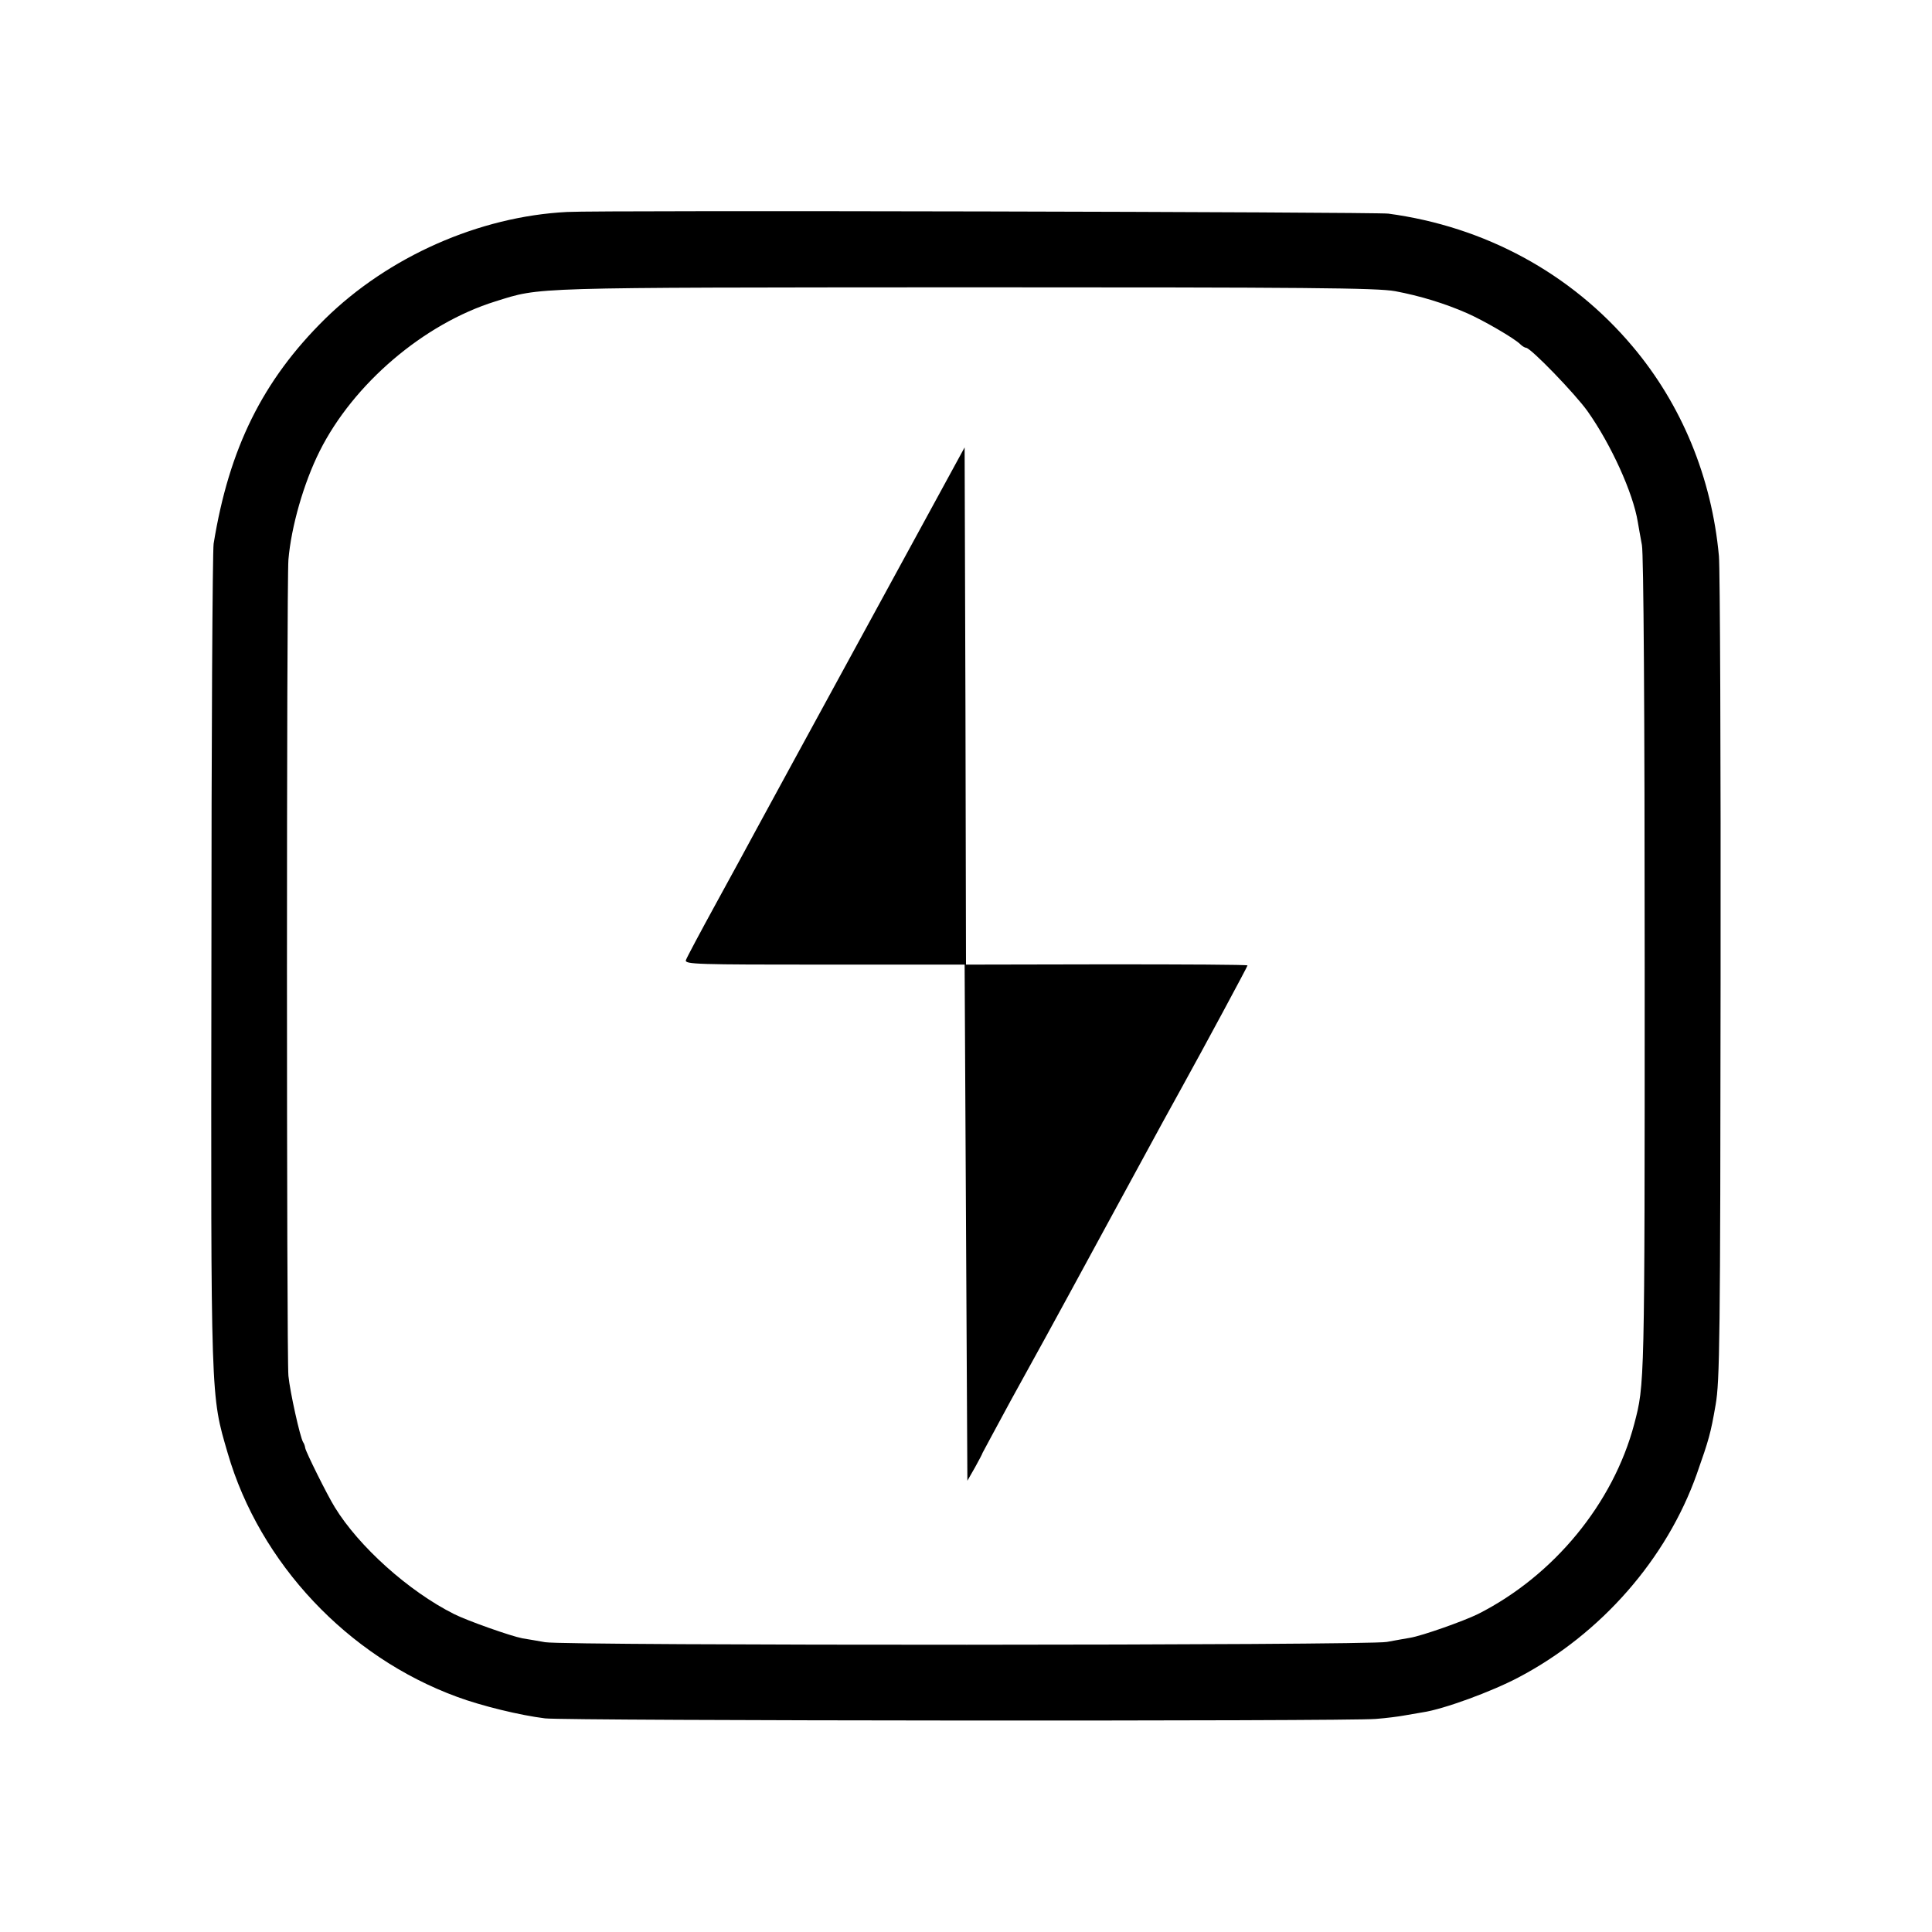
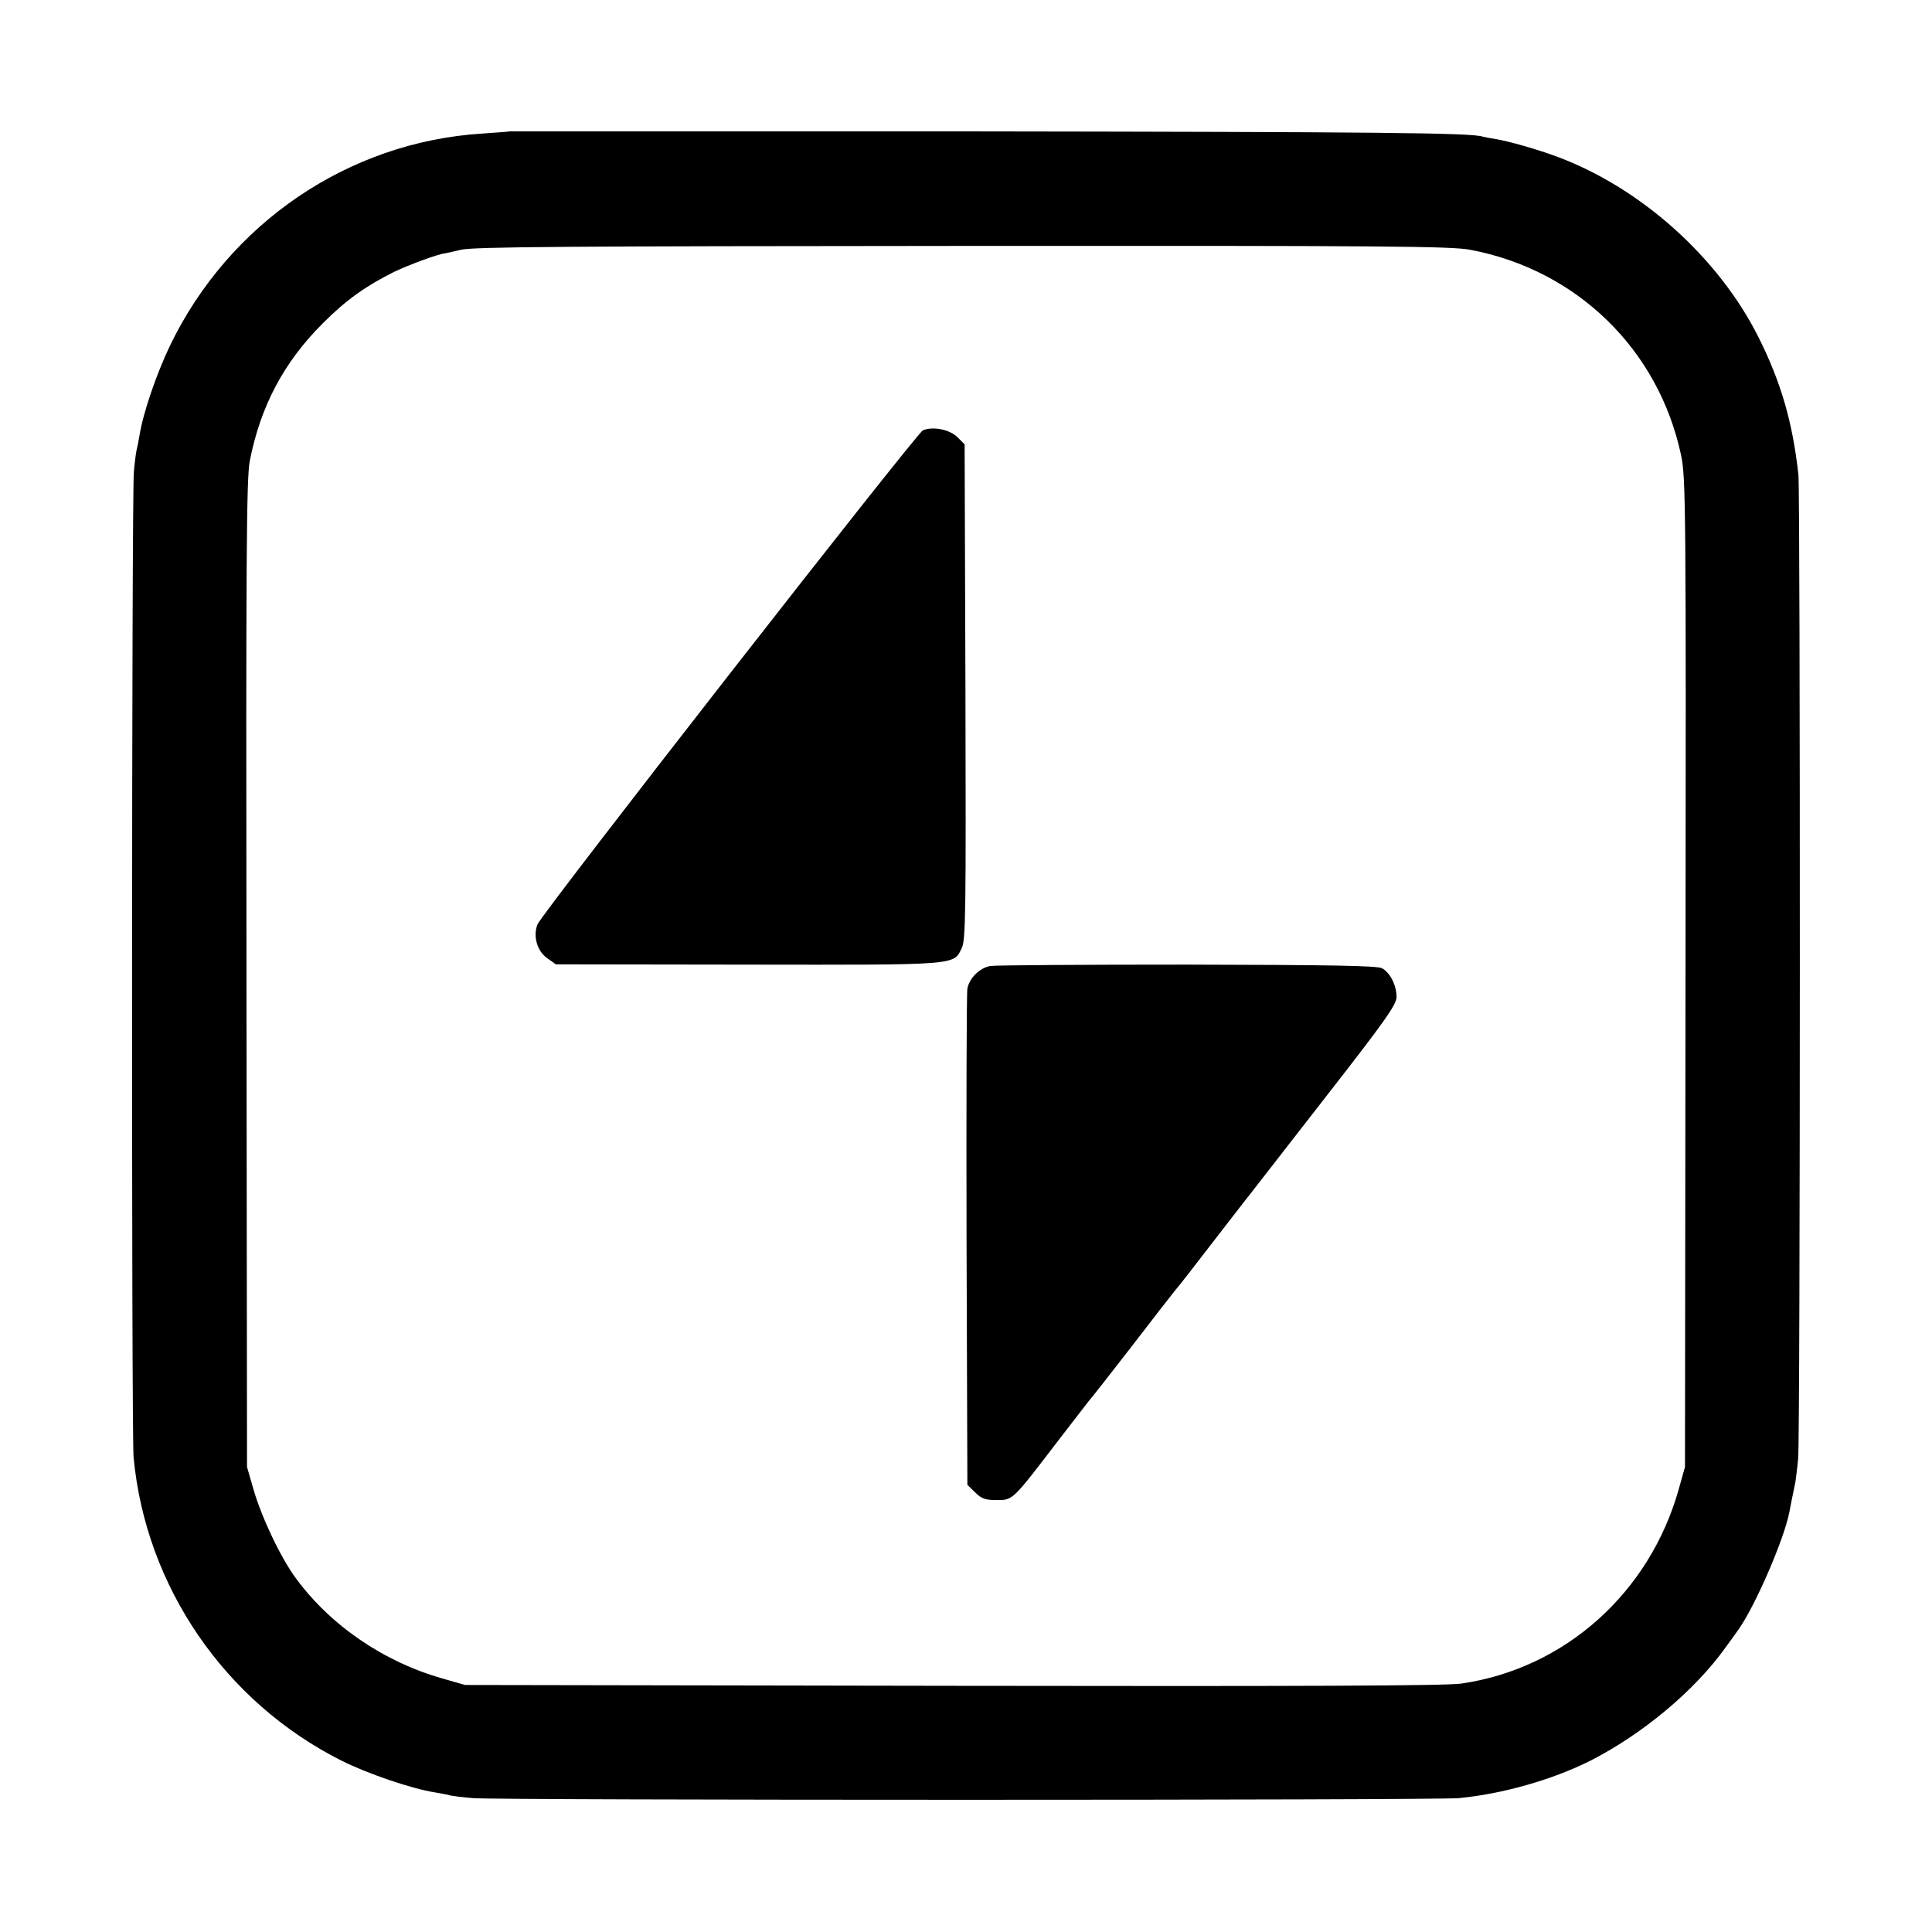
<svg xmlns="http://www.w3.org/2000/svg" version="1.0" width="700pt" height="700pt" viewBox="0 0 700 700" preserveAspectRatio="xMidYMid meet">
  <g transform="translate(0,700) scale(0.1,-0.1)" fill="#000000" stroke="none">
-     <path d="M2055 6232 c-319 -16 -648 -162 -878 -388 -225 -222 -347 -468 -403 -814 -4 -25 -8 -704 -8 -1510 -2 -1610 -3 -1572 59 -1785 116 -399 435 -738 831 -883 89 -33 229 -67 319 -78 76 -9 2915 -11 3010 -2 39 3 84 9 100 12 17 3 48 8 70 12 75 11 250 75 348 127 298 157 536 429 645 737 44 125 50 146 68 250 15 86 17 233 18 1545 1 798 -2 1486 -6 1530 -26 285 -135 549 -313 760 -223 265 -535 434 -885 481 -50 6 -2855 13 -2975 6z m3000 -287 c90 -17 179 -44 261 -80 61 -27 171 -91 192 -112 7 -7 17 -13 21 -13 17 0 179 -168 223 -230 85 -120 165 -296 182 -401 3 -19 10 -56 15 -84 6 -31 10 -598 10 -1530 0 -1523 0 -1510 -38 -1655 -76 -287 -291 -549 -566 -688 -53 -26 -203 -79 -246 -86 -19 -3 -56 -10 -84 -15 -63 -13 -2979 -14 -3050 -1 -27 5 -64 11 -82 14 -42 8 -198 63 -248 88 -165 83 -345 245 -432 387 -29 47 -104 199 -107 214 -1 7 -4 17 -8 22 -11 19 -47 180 -53 240 -7 69 -7 2871 0 2957 10 119 55 277 113 393 122 244 377 462 637 543 167 52 106 50 1700 51 1244 0 1493 -2 1560 -14z" />
-     <path d="M3140 4728 c-195 -358 -375 -687 -399 -732 -24 -45 -90 -166 -147 -270 -57 -104 -106 -196 -109 -205 -4 -15 41 -16 503 -16 l507 0 5 -935 5 -935 28 49 c15 27 27 50 27 52 0 1 47 87 103 191 115 209 104 187 357 653 202 372 226 415 262 480 78 141 238 438 238 442 0 3 -229 4 -510 4 l-510 -1 -2 937 -3 937 -355 -651z" />
+     <path d="M1847 6524 c-1 -1 -46 -4 -101 -8 -485 -31 -916 -325 -1130 -768 -50 -105 -98 -245 -111 -328 -3 -19 -8 -42 -10 -50 -2 -8 -7 -44 -10 -80 -8 -83 -9 -3483 -1 -3570 44 -468 330 -886 753 -1099 96 -48 255 -102 338 -115 22 -4 47 -8 55 -11 8 -2 47 -7 85 -10 96 -8 3482 -8 3570 0 158 15 338 66 476 135 189 96 379 254 491 411 10 13 31 43 47 65 62 88 167 331 185 429 5 28 8 42 21 105 2 14 7 52 10 85 8 79 8 3494 1 3565 -21 190 -63 336 -146 501 -145 287 -424 537 -725 650 -71 27 -181 58 -225 65 -19 3 -41 7 -48 9 -40 14 -380 17 -1875 19 -907 0 -1649 0 -1650 0z m3480 -429 c387 -73 683 -362 764 -745 17 -80 18 -185 16 -1875 l-2 -1790 -23 -82 c-106 -375 -413 -649 -788 -703 -57 -8 -576 -10 -1844 -8 l-1765 3 -80 23 c-216 61 -409 194 -534 365 -55 75 -124 221 -153 322 l-23 80 -2 1785 c-2 1532 0 1796 12 1860 39 199 124 359 266 500 83 83 153 133 257 185 52 25 160 65 184 67 2 0 28 6 58 13 44 11 397 13 1816 14 1542 1 1771 -1 1841 -14z" />
+     <path d="M3344 5441 c-24 -11 -1382 -1751 -1397 -1791 -16 -43 -1 -96 36 -122 l31 -22 696 -1 c767 -1 745 -3 775 61 14 29 15 137 13 928 l-3 896 -26 26 c-28 28 -89 40 -125 25z" />
+     <path d="M3588 3500 c-39 -7 -76 -44 -83 -82 -3 -18 -4 -430 -3 -915 l3 -883 28 -27 c23 -23 36 -28 78 -28 59 0 56 -3 219 210 58 76 110 142 115 149 6 6 75 94 154 196 78 102 150 194 159 205 10 11 71 89 136 174 66 85 125 162 132 170 7 9 130 167 273 351 220 282 261 340 261 368 0 41 -23 88 -53 104 -17 9 -183 12 -707 13 -377 0 -697 -2 -712 -5z" />
  </g>
</svg>
